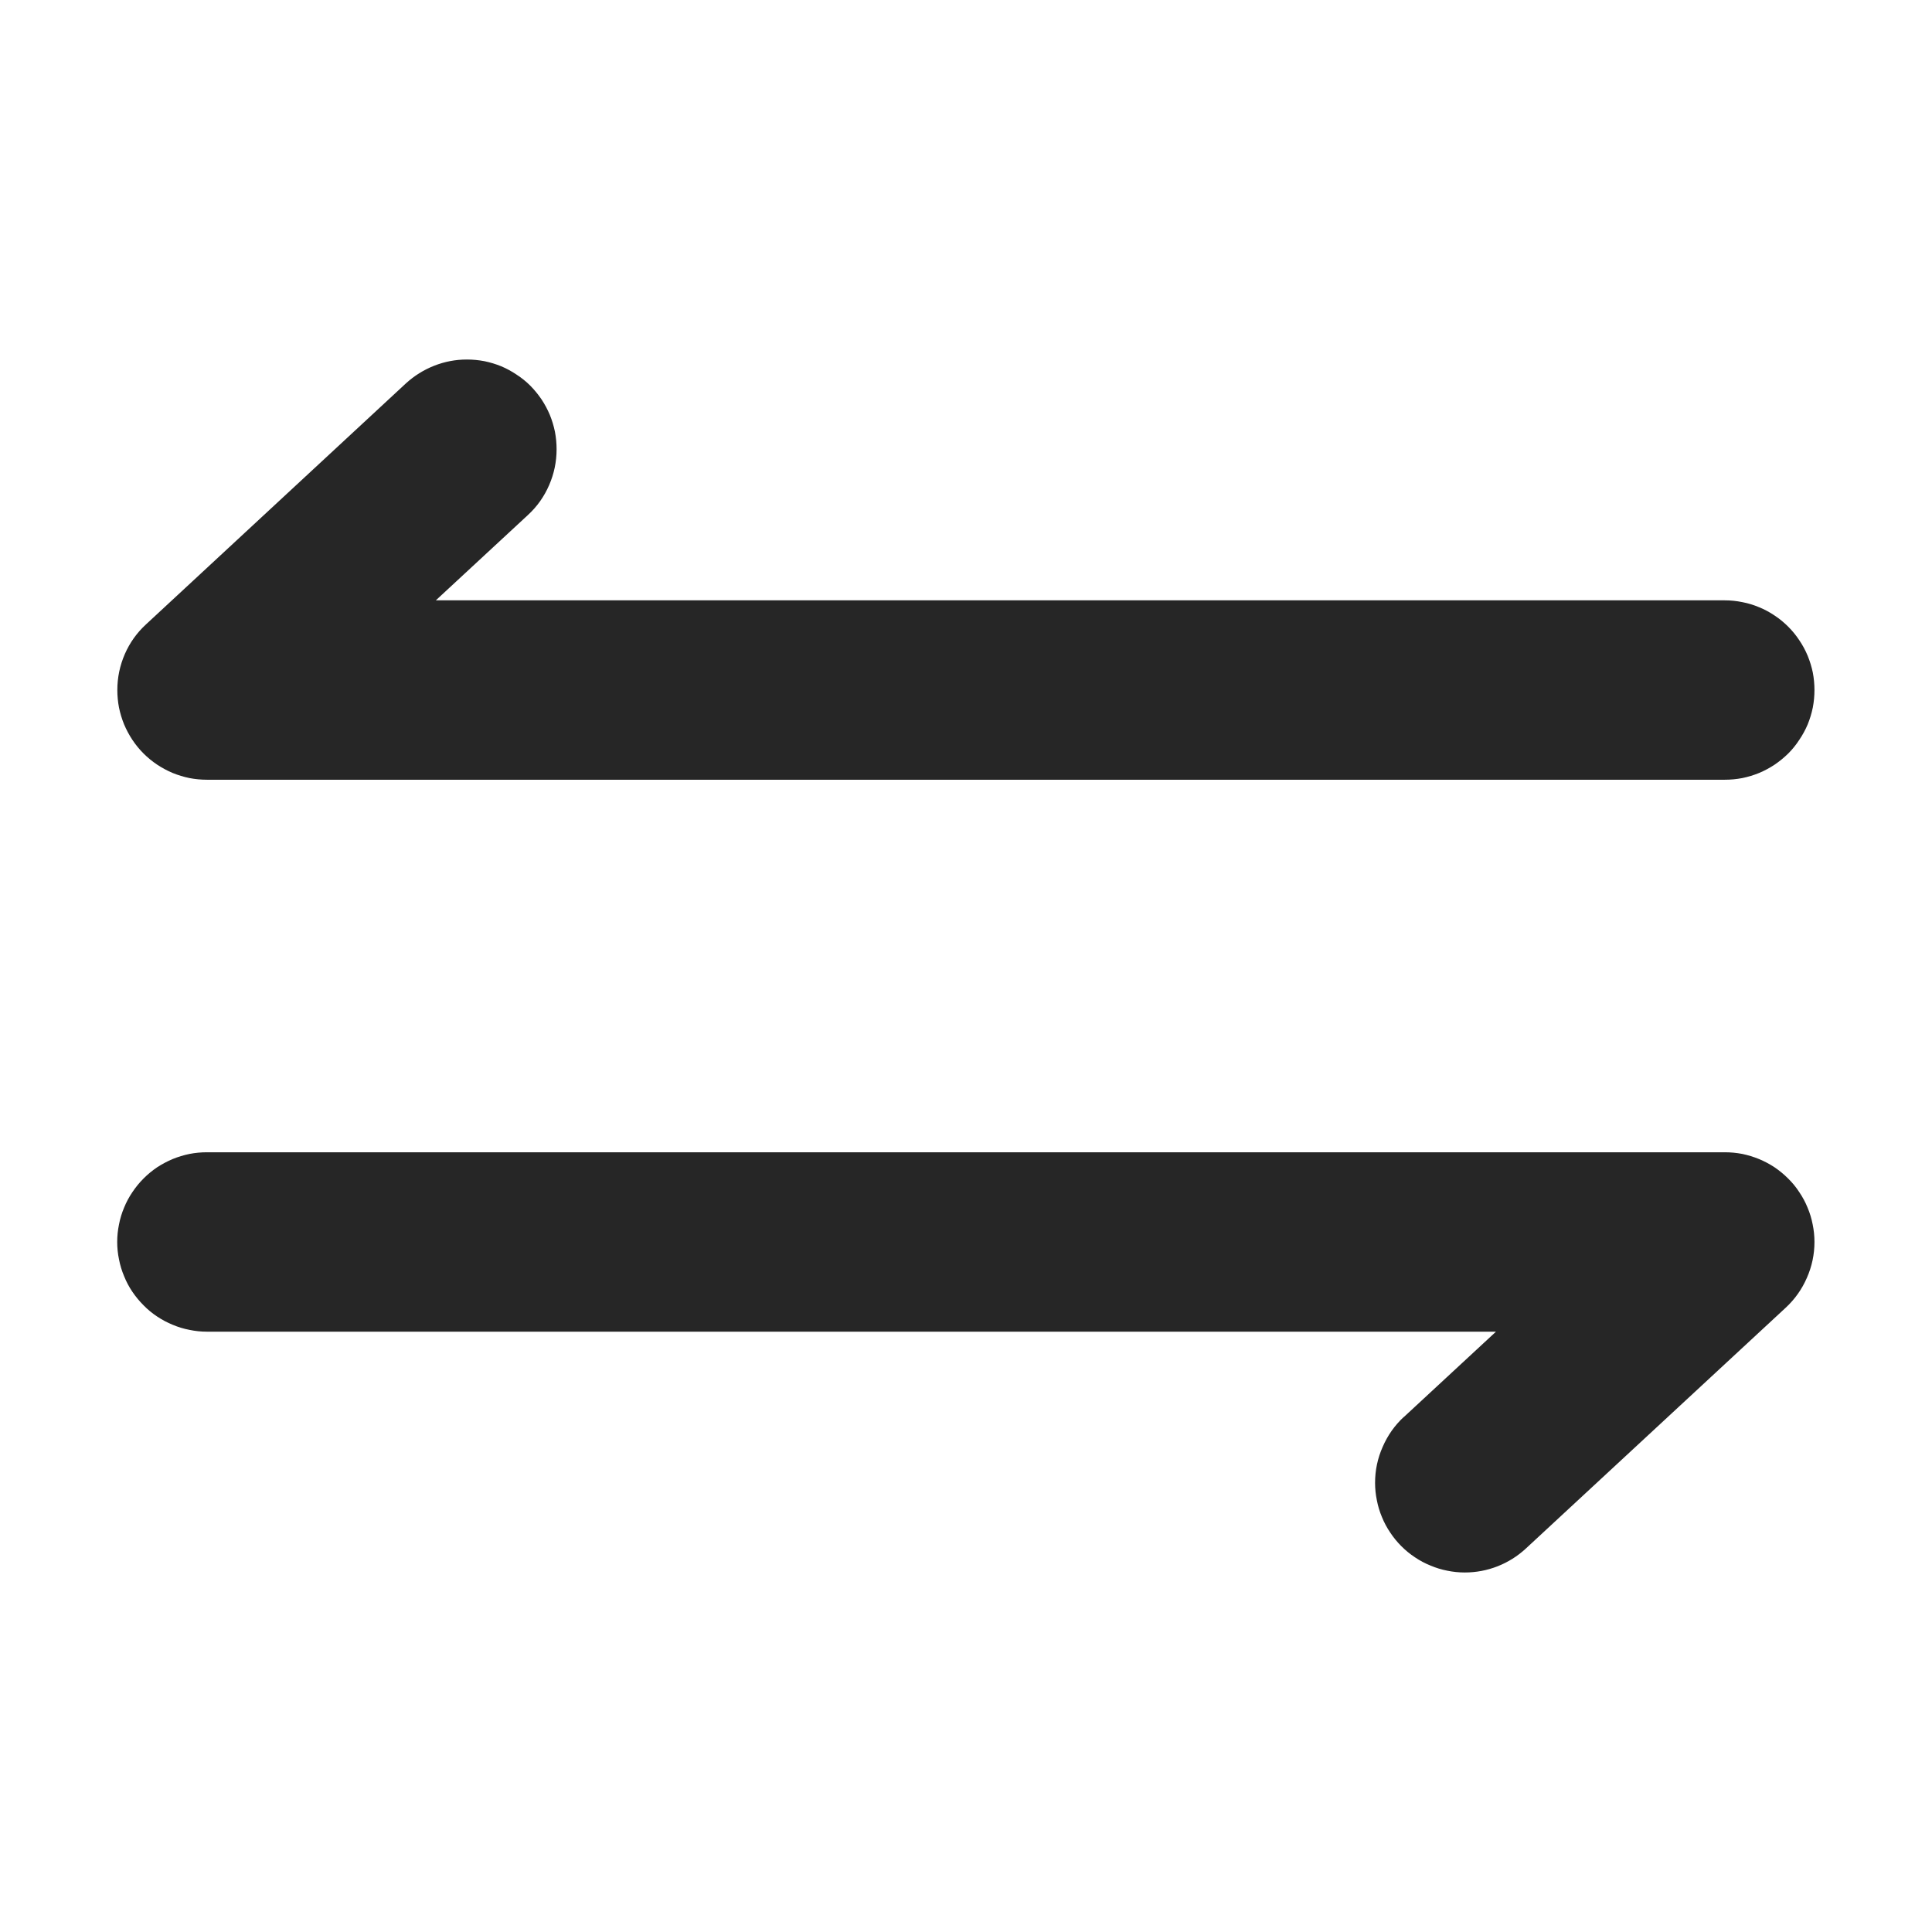
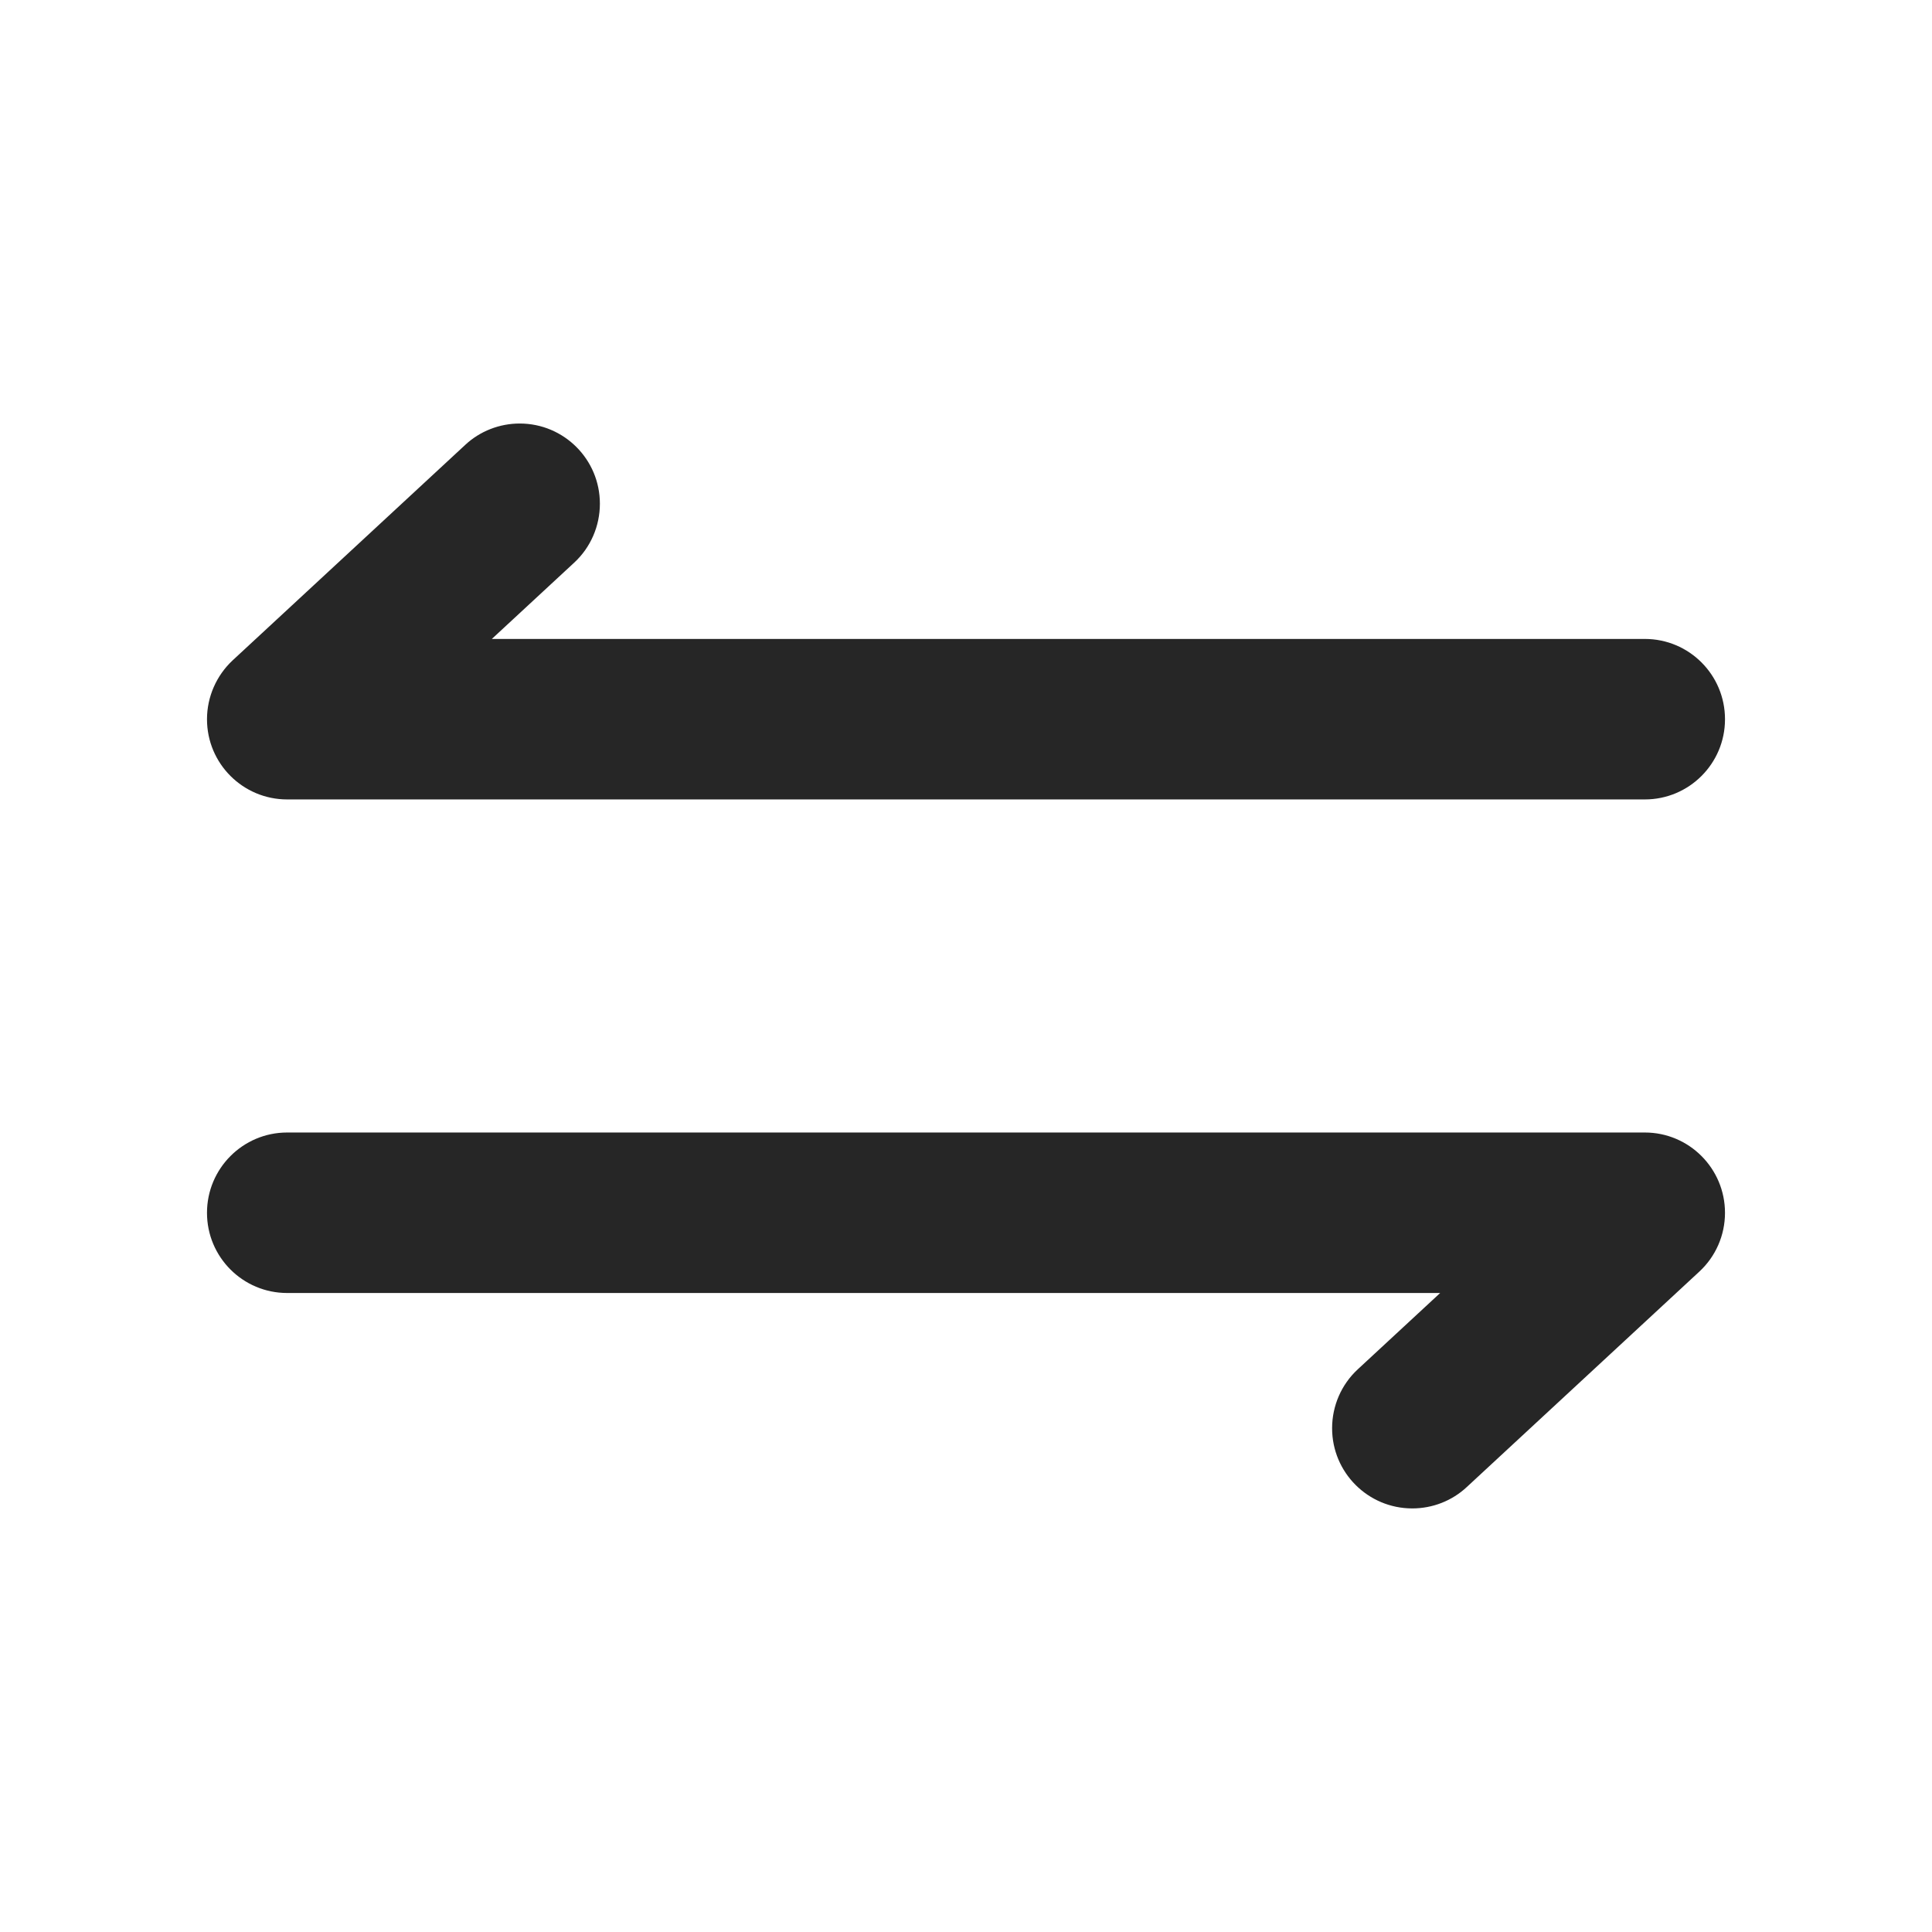
<svg xmlns="http://www.w3.org/2000/svg" fill="none" version="1.1" width="14" height="14" viewBox="0 0 14 14">
  <defs>
-     <clipPath id="master_svg0_1402_03286/1402_02598/1394_04910">
-       <rect x="0" y="14" width="14" height="14" rx="0" />
+     <clipPath id="master_svg0_1661_09294/1564_08859">
+       <rect x="0" y="0" width="14" height="14" rx="0" />
    </clipPath>
  </defs>
-   <g transform="matrix(0,-1,1,0,-14,14)" clip-path="url(#master_svg0_1402_03286/1402_02598/1394_04910)">
+   <g clip-path="url(#master_svg0_1661_09294/1564_08859)">
    <g>
-       <g transform="matrix(0,-1,1,0,-23.2428,29.7533)">
-         <path d="M5.581,26.975Q5.68,26.883,5.734,26.758Q5.789,26.634,5.789,26.498Q5.789,26.434,5.776,26.371Q5.764,26.308,5.739,26.249Q5.715,26.19,5.679,26.137Q5.644,26.084,5.598,26.038Q5.553,25.993,5.5,25.958Q5.447,25.922,5.387,25.898Q5.328,25.873,5.266,25.861Q5.203,25.848,5.139,25.848Q5.016,25.848,4.901,25.893Q4.787,25.938,4.697,26.021L2.813,27.767Q2.714,27.859,2.66,27.983Q2.605,28.108,2.605,28.243Q2.605,28.307,2.618,28.37Q2.63,28.433,2.655,28.492Q2.679,28.551,2.715,28.604Q2.75,28.658,2.796,28.703Q2.841,28.748,2.894,28.784Q2.947,28.819,3.007,28.844Q3.066,28.868,3.128,28.881Q3.191,28.893,3.255,28.893L14.254,28.893Q14.318,28.893,14.38,28.881Q14.443,28.868,14.502,28.844Q14.561,28.819,14.615,28.784Q14.668,28.748,14.713,28.703Q14.758,28.658,14.794,28.604Q14.83,28.551,14.854,28.492Q14.879,28.433,14.891,28.37Q14.904,28.307,14.904,28.243Q14.904,28.179,14.891,28.117Q14.879,28.054,14.854,27.995Q14.83,27.935,14.794,27.882Q14.758,27.829,14.713,27.784Q14.668,27.738,14.615,27.703Q14.561,27.667,14.502,27.643Q14.443,27.618,14.38,27.606Q14.318,27.593,14.254,27.593L4.913,27.593L5.58,26.975L5.581,26.975L5.581,26.975Z" fill-rule="evenodd" fill="#262626" fill-opacity="1" />
+       <g>
+         <path d="M4.347,3.65C4.347,3.812,4.28,3.967,4.161,4.077L3.564,4.63L11.919,4.63C12.24,4.63,12.5,4.89,12.5,5.212C12.5,5.533,12.24,5.793,11.919,5.793L2.081,5.793C1.76,5.793,1.5,5.533,1.5,5.212C1.5,5.05,1.568,4.895,1.686,4.785L3.371,3.224C3.478,3.124,3.62,3.069,3.766,3.069C4.087,3.069,4.347,3.329,4.347,3.65Z" fill-rule="evenodd" fill="#262626" fill-opacity="1" />
      </g>
-       <g transform="matrix(0,1,-1,0,26.24475,4.755249)">
-         <path d="M13.07,15.977Q13.17,15.885,13.224,15.76Q13.278,15.636,13.278,15.5Q13.278,15.436,13.266,15.373Q13.253,15.31,13.229,15.251Q13.204,15.192,13.169,15.139Q13.133,15.086,13.088,15.04Q13.043,14.995,12.989,14.96Q12.936,14.924,12.877,14.899Q12.818,14.875,12.755,14.862Q12.692,14.85,12.628,14.85Q12.505,14.85,12.391,14.895Q12.277,14.94,12.186,15.023L10.303,16.769Q10.203,16.861,10.149,16.985Q10.095,17.11,10.095,17.245Q10.095,17.309,10.107,17.372Q10.12,17.435,10.144,17.494Q10.169,17.553,10.204,17.606Q10.24,17.66,10.285,17.705Q10.33,17.75,10.384,17.786Q10.437,17.821,10.496,17.846Q10.555,17.87,10.618,17.883Q10.681,17.895,10.745,17.895L21.743,17.895Q21.807,17.895,21.87,17.883Q21.933,17.87,21.992,17.846Q22.051,17.821,22.104,17.786Q22.157,17.75,22.203,17.705Q22.248,17.66,22.283,17.606Q22.319,17.553,22.344,17.494Q22.368,17.435,22.381,17.372Q22.393,17.309,22.393,17.245Q22.393,17.181,22.381,17.118Q22.368,17.056,22.344,16.997Q22.319,16.937,22.283,16.884Q22.248,16.831,22.203,16.786Q22.157,16.74,22.104,16.705Q22.051,16.669,21.992,16.645Q21.933,16.62,21.87,16.608Q21.807,16.595,21.743,16.595L12.403,16.595L13.07,15.977L13.07,15.977L13.07,15.977Z" fill-rule="evenodd" fill="#262626" fill-opacity="1" />
+       <g transform="matrix(-1,0,0,-1,24.99994,21.86157)">
+         <path d="M15.347,11.512C15.347,11.674,15.28,11.829,15.161,11.939L14.564,12.492L22.919,12.492C23.24,12.492,23.5,12.752,23.5,13.073C23.5,13.394,23.24,13.655,22.919,13.655L13.081,13.655C12.76,13.655,12.5,13.394,12.5,13.073C12.5,12.911,12.567,12.757,12.686,12.647L14.371,11.086C14.478,10.986,14.619,10.931,14.766,10.931C15.087,10.931,15.347,11.191,15.347,11.512Z" fill-rule="evenodd" fill="#262626" fill-opacity="1" />
      </g>
    </g>
  </g>
</svg>
